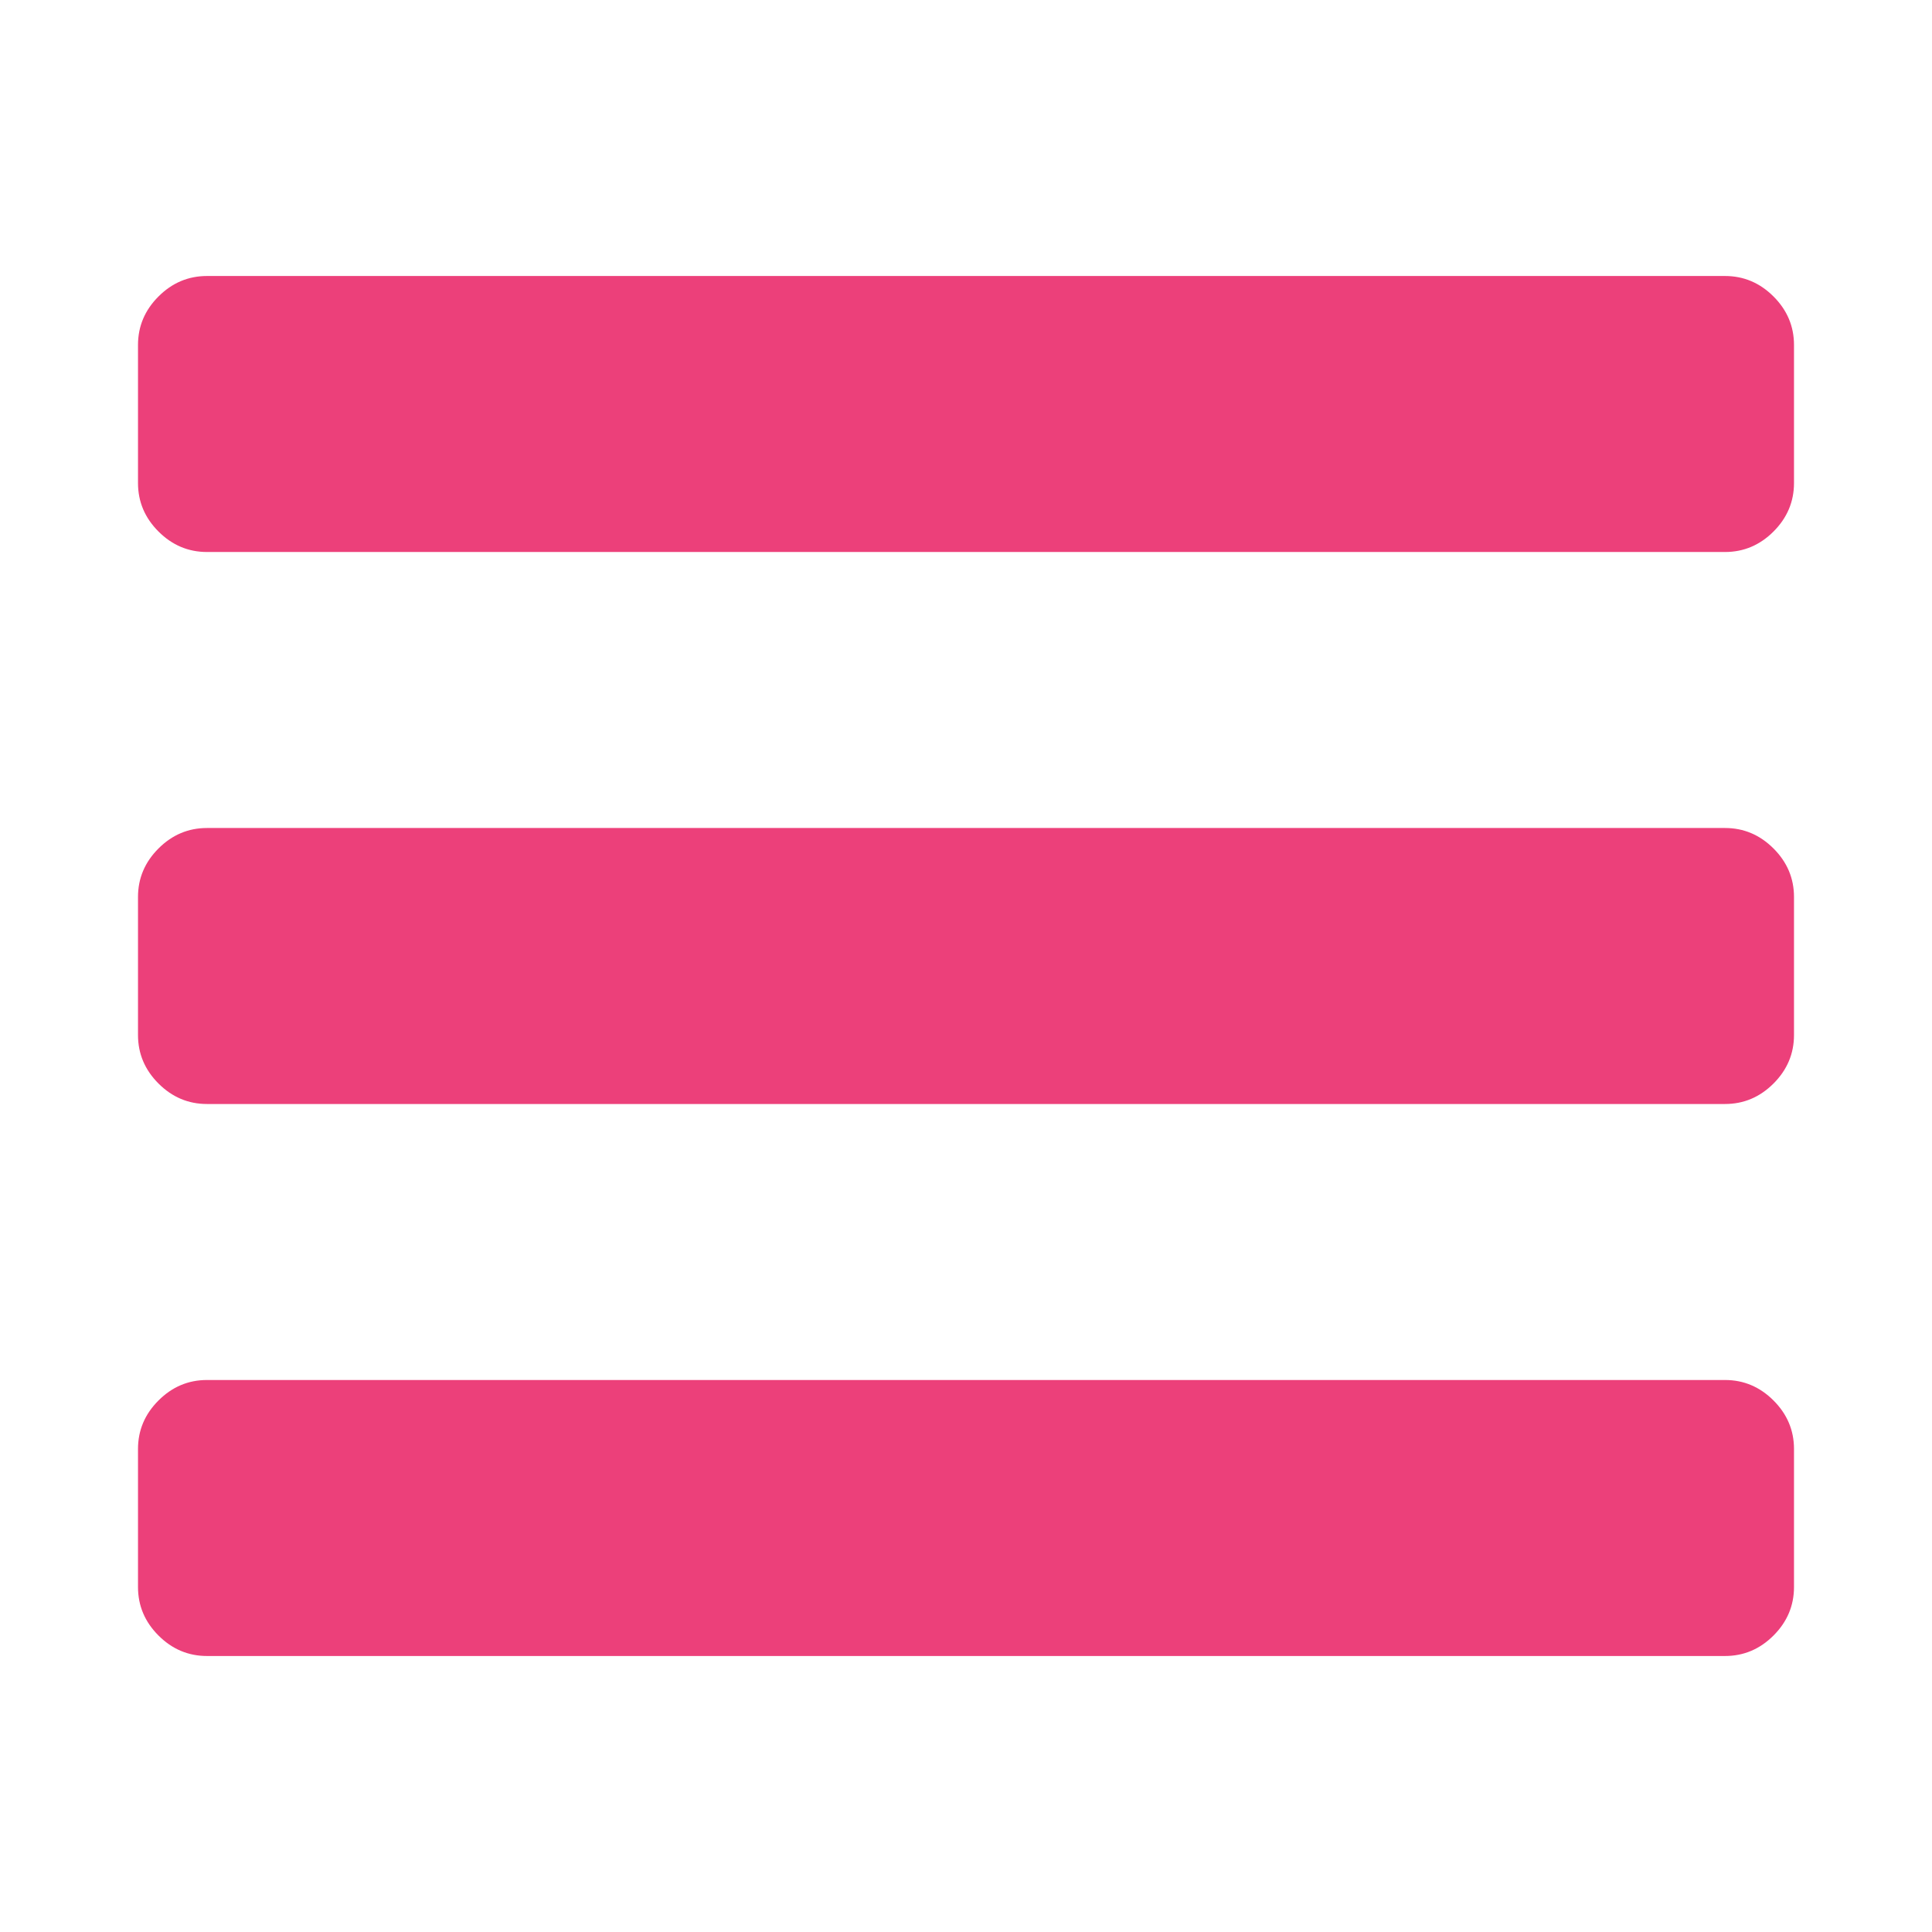
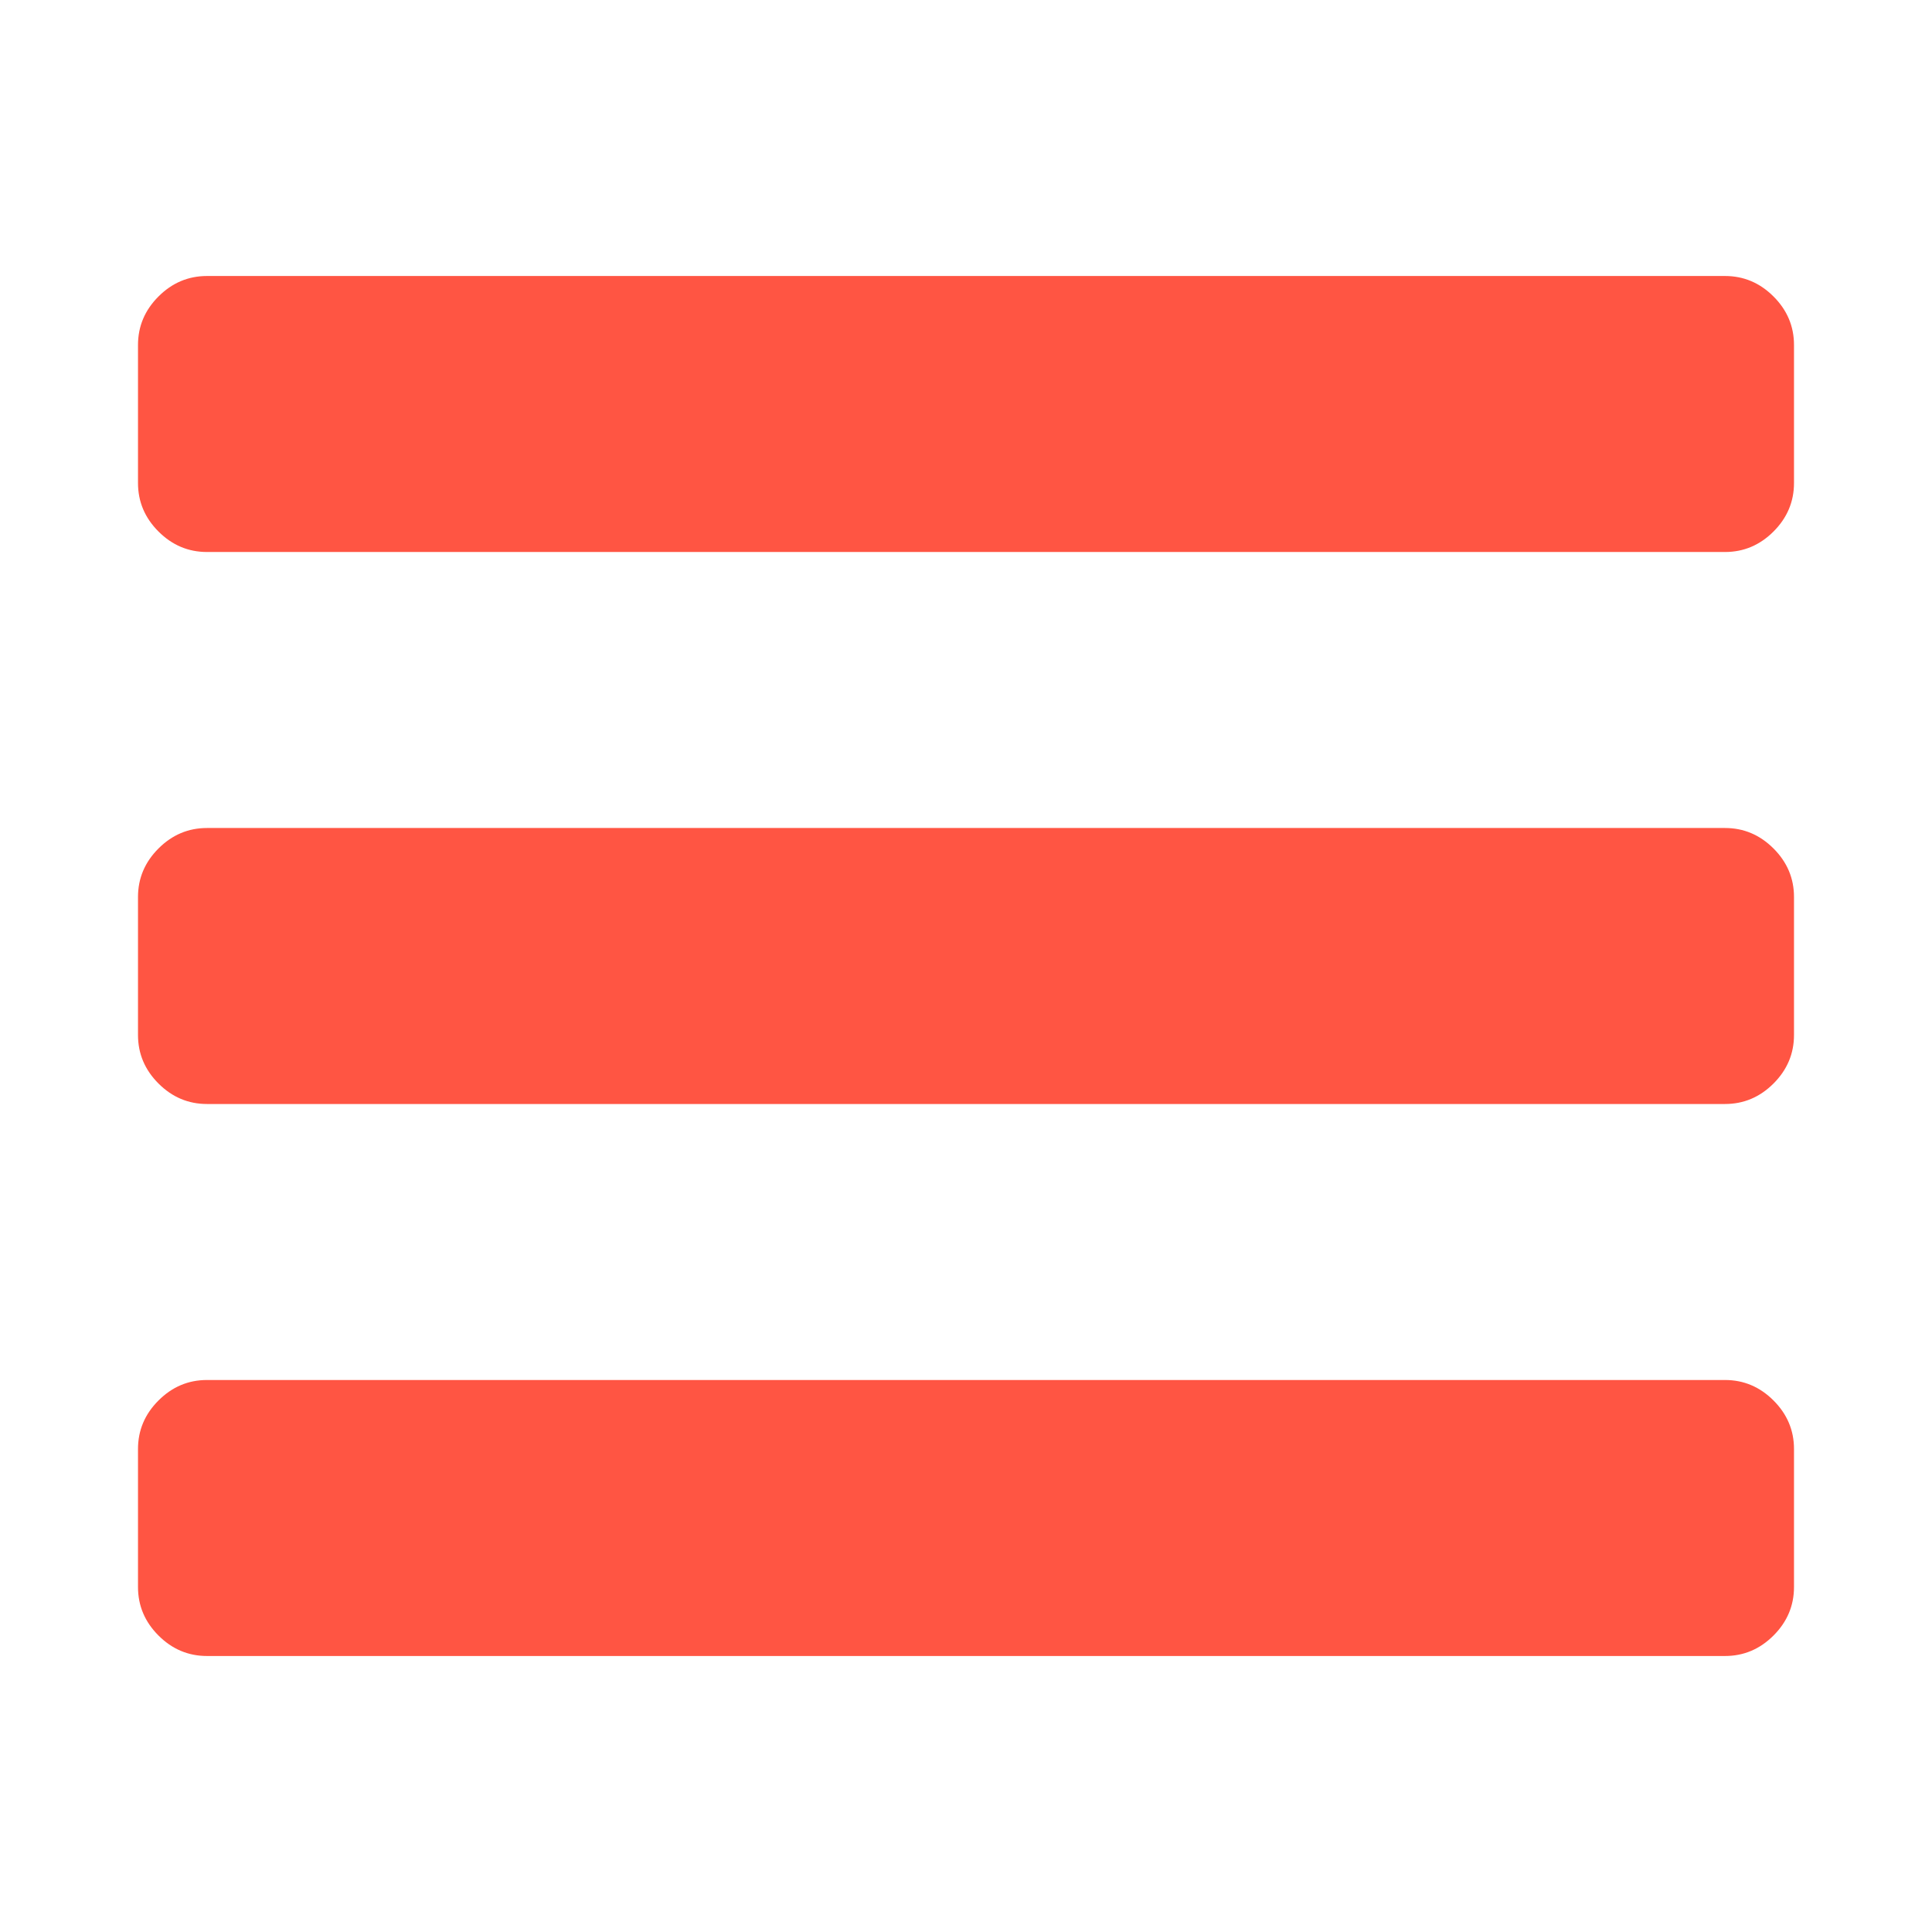
<svg xmlns="http://www.w3.org/2000/svg" width="1792" height="1792" viewBox="0 0 1792 1792">
-   <path d="M1664 1344v128q0 26-19 45t-45 19h-1408q-26 0-45-19t-19-45v-128q0-26 19-45t45-19h1408q26 0 45 19t19 45zm0-512v128q0 26-19 45t-45 19h-1408q-26 0-45-19t-19-45v-128q0-26 19-45t45-19h1408q26 0 45 19t19 45zm0-512v128q0 26-19 45t-45 19h-1408q-26 0-45-19t-19-45v-128q0-26 19-45t45-19h1408q26 0 45 19t19 45z" fill="#ec407a" />
+   <path d="M1664 1344v128q0 26-19 45t-45 19h-1408q-26 0-45-19t-19-45v-128q0-26 19-45t45-19h1408q26 0 45 19t19 45zm0-512v128q0 26-19 45t-45 19h-1408q-26 0-45-19t-19-45v-128q0-26 19-45t45-19h1408q26 0 45 19t19 45zm0-512v128q0 26-19 45t-45 19h-1408q-26 0-45-19t-19-45v-128q0-26 19-45t45-19h1408q26 0 45 19t19 45z" fill="#ff5543" />
</svg>
